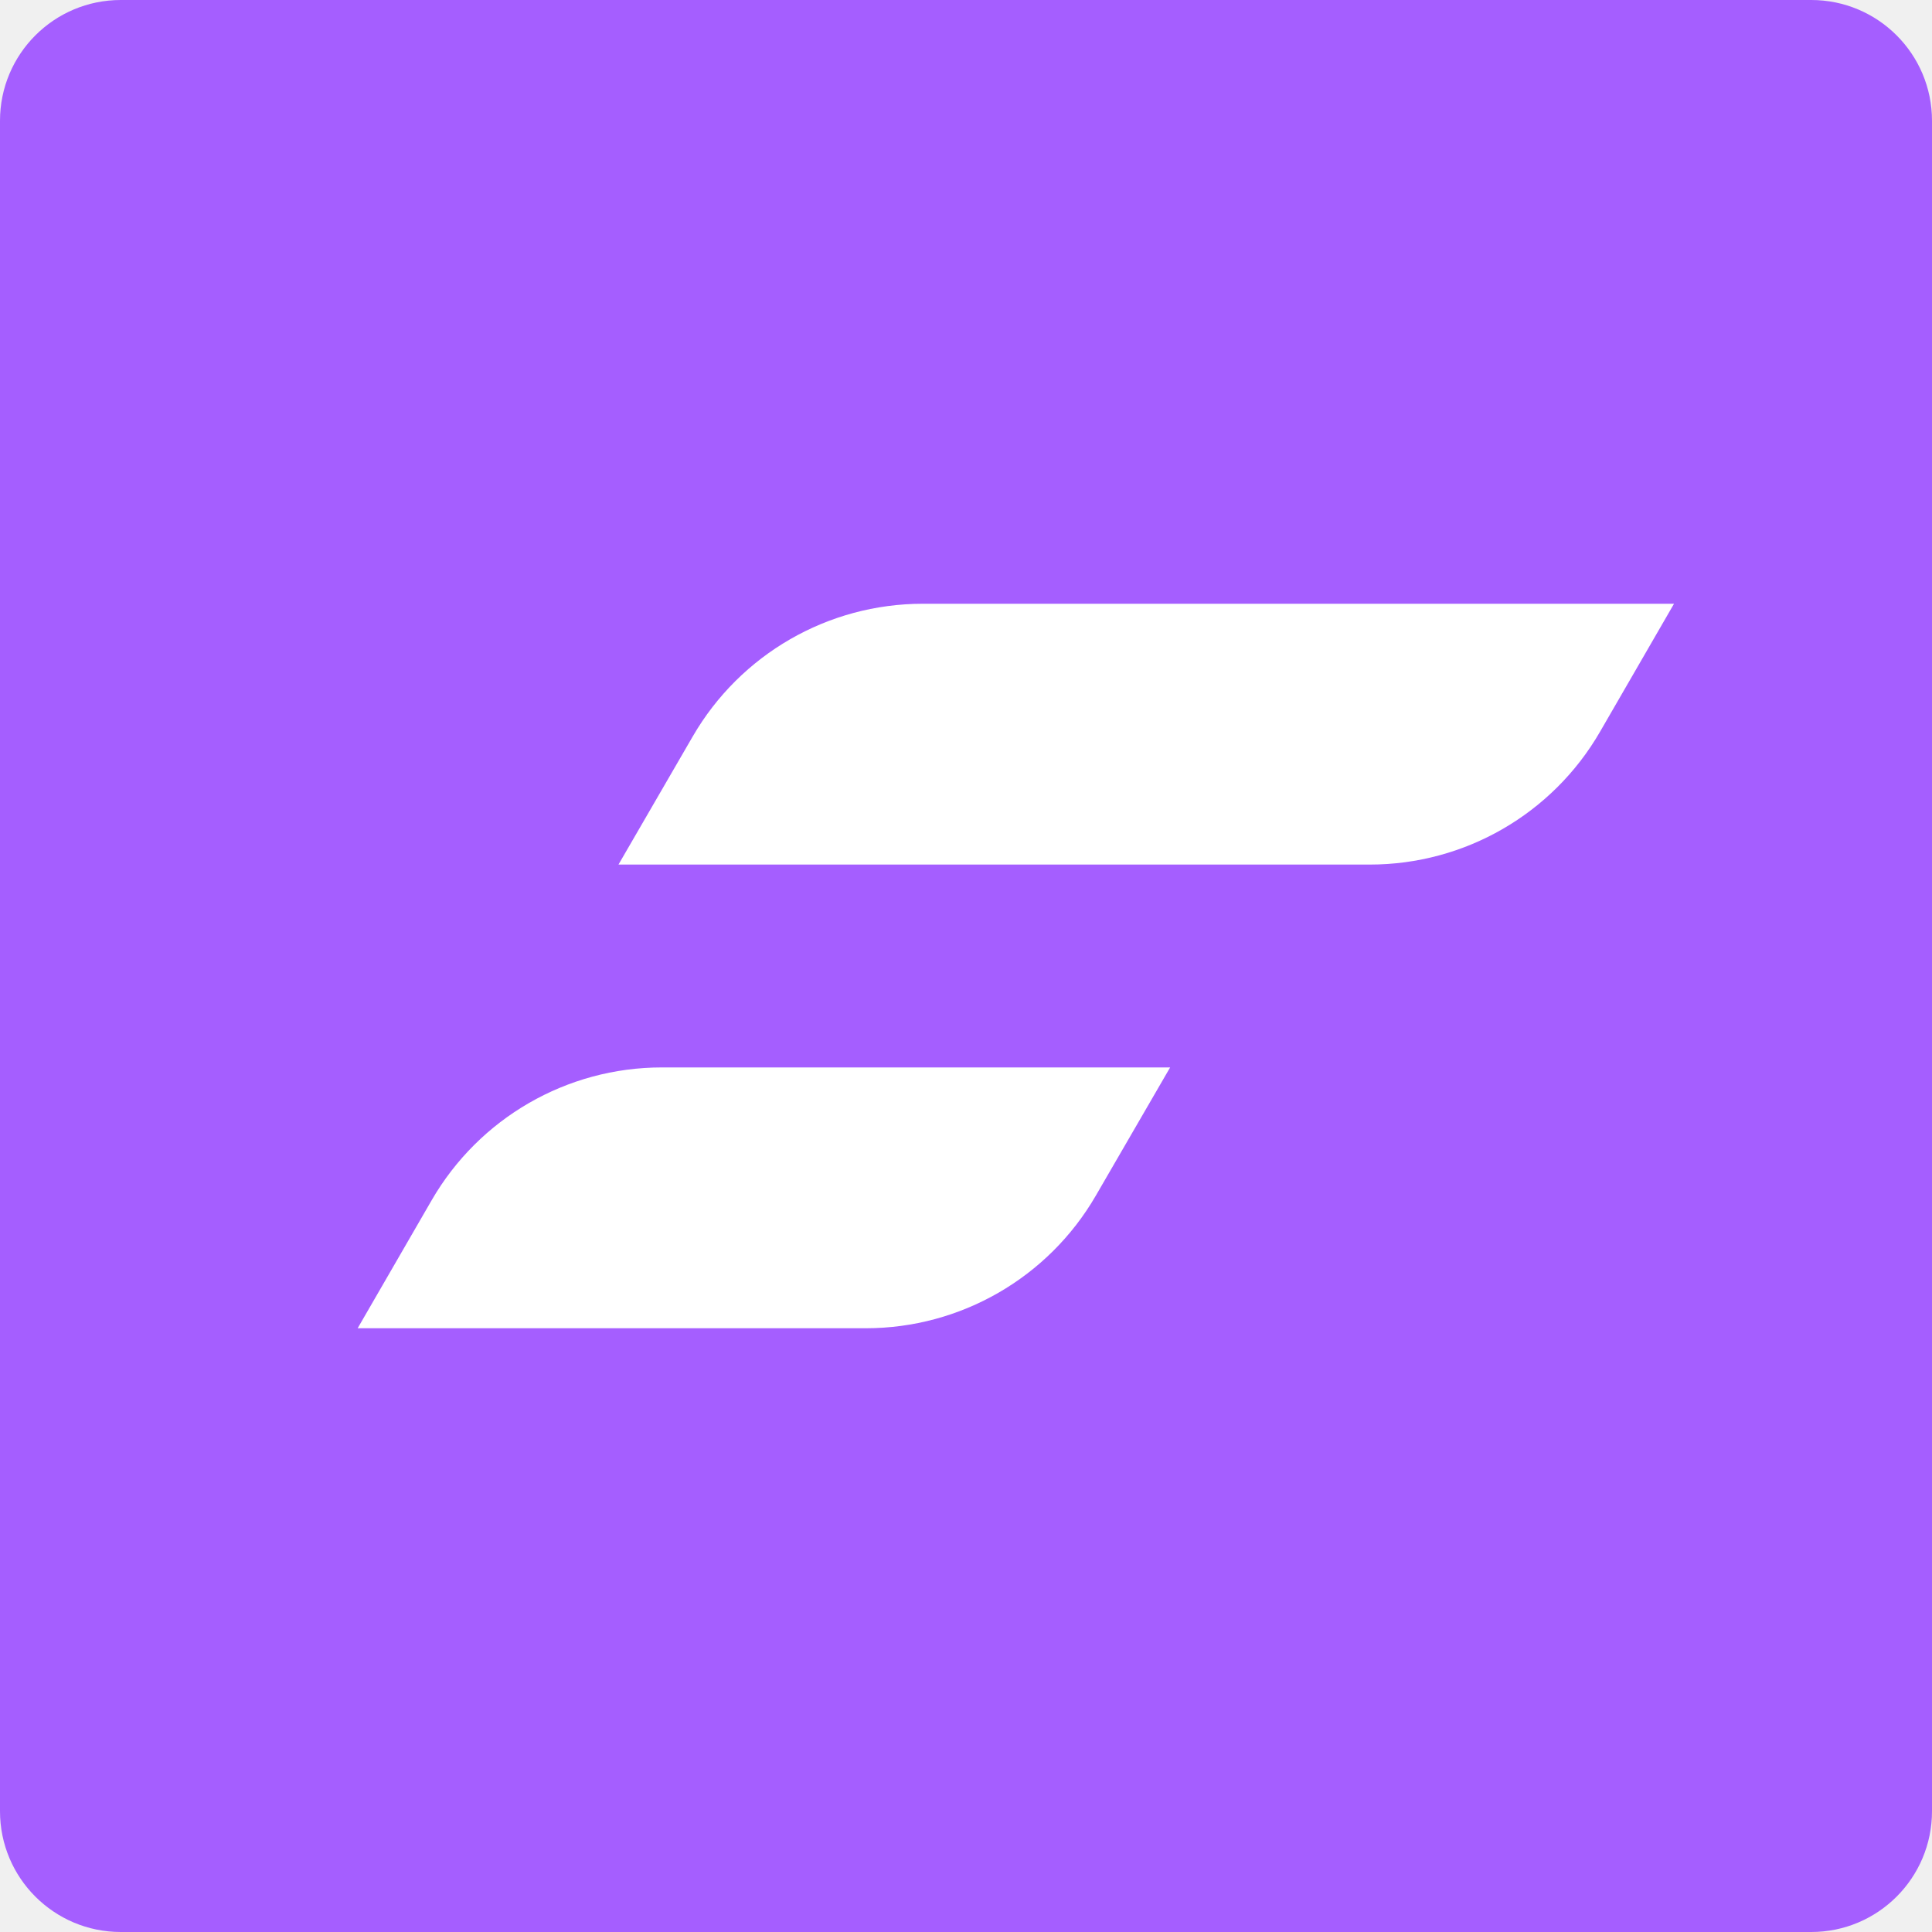
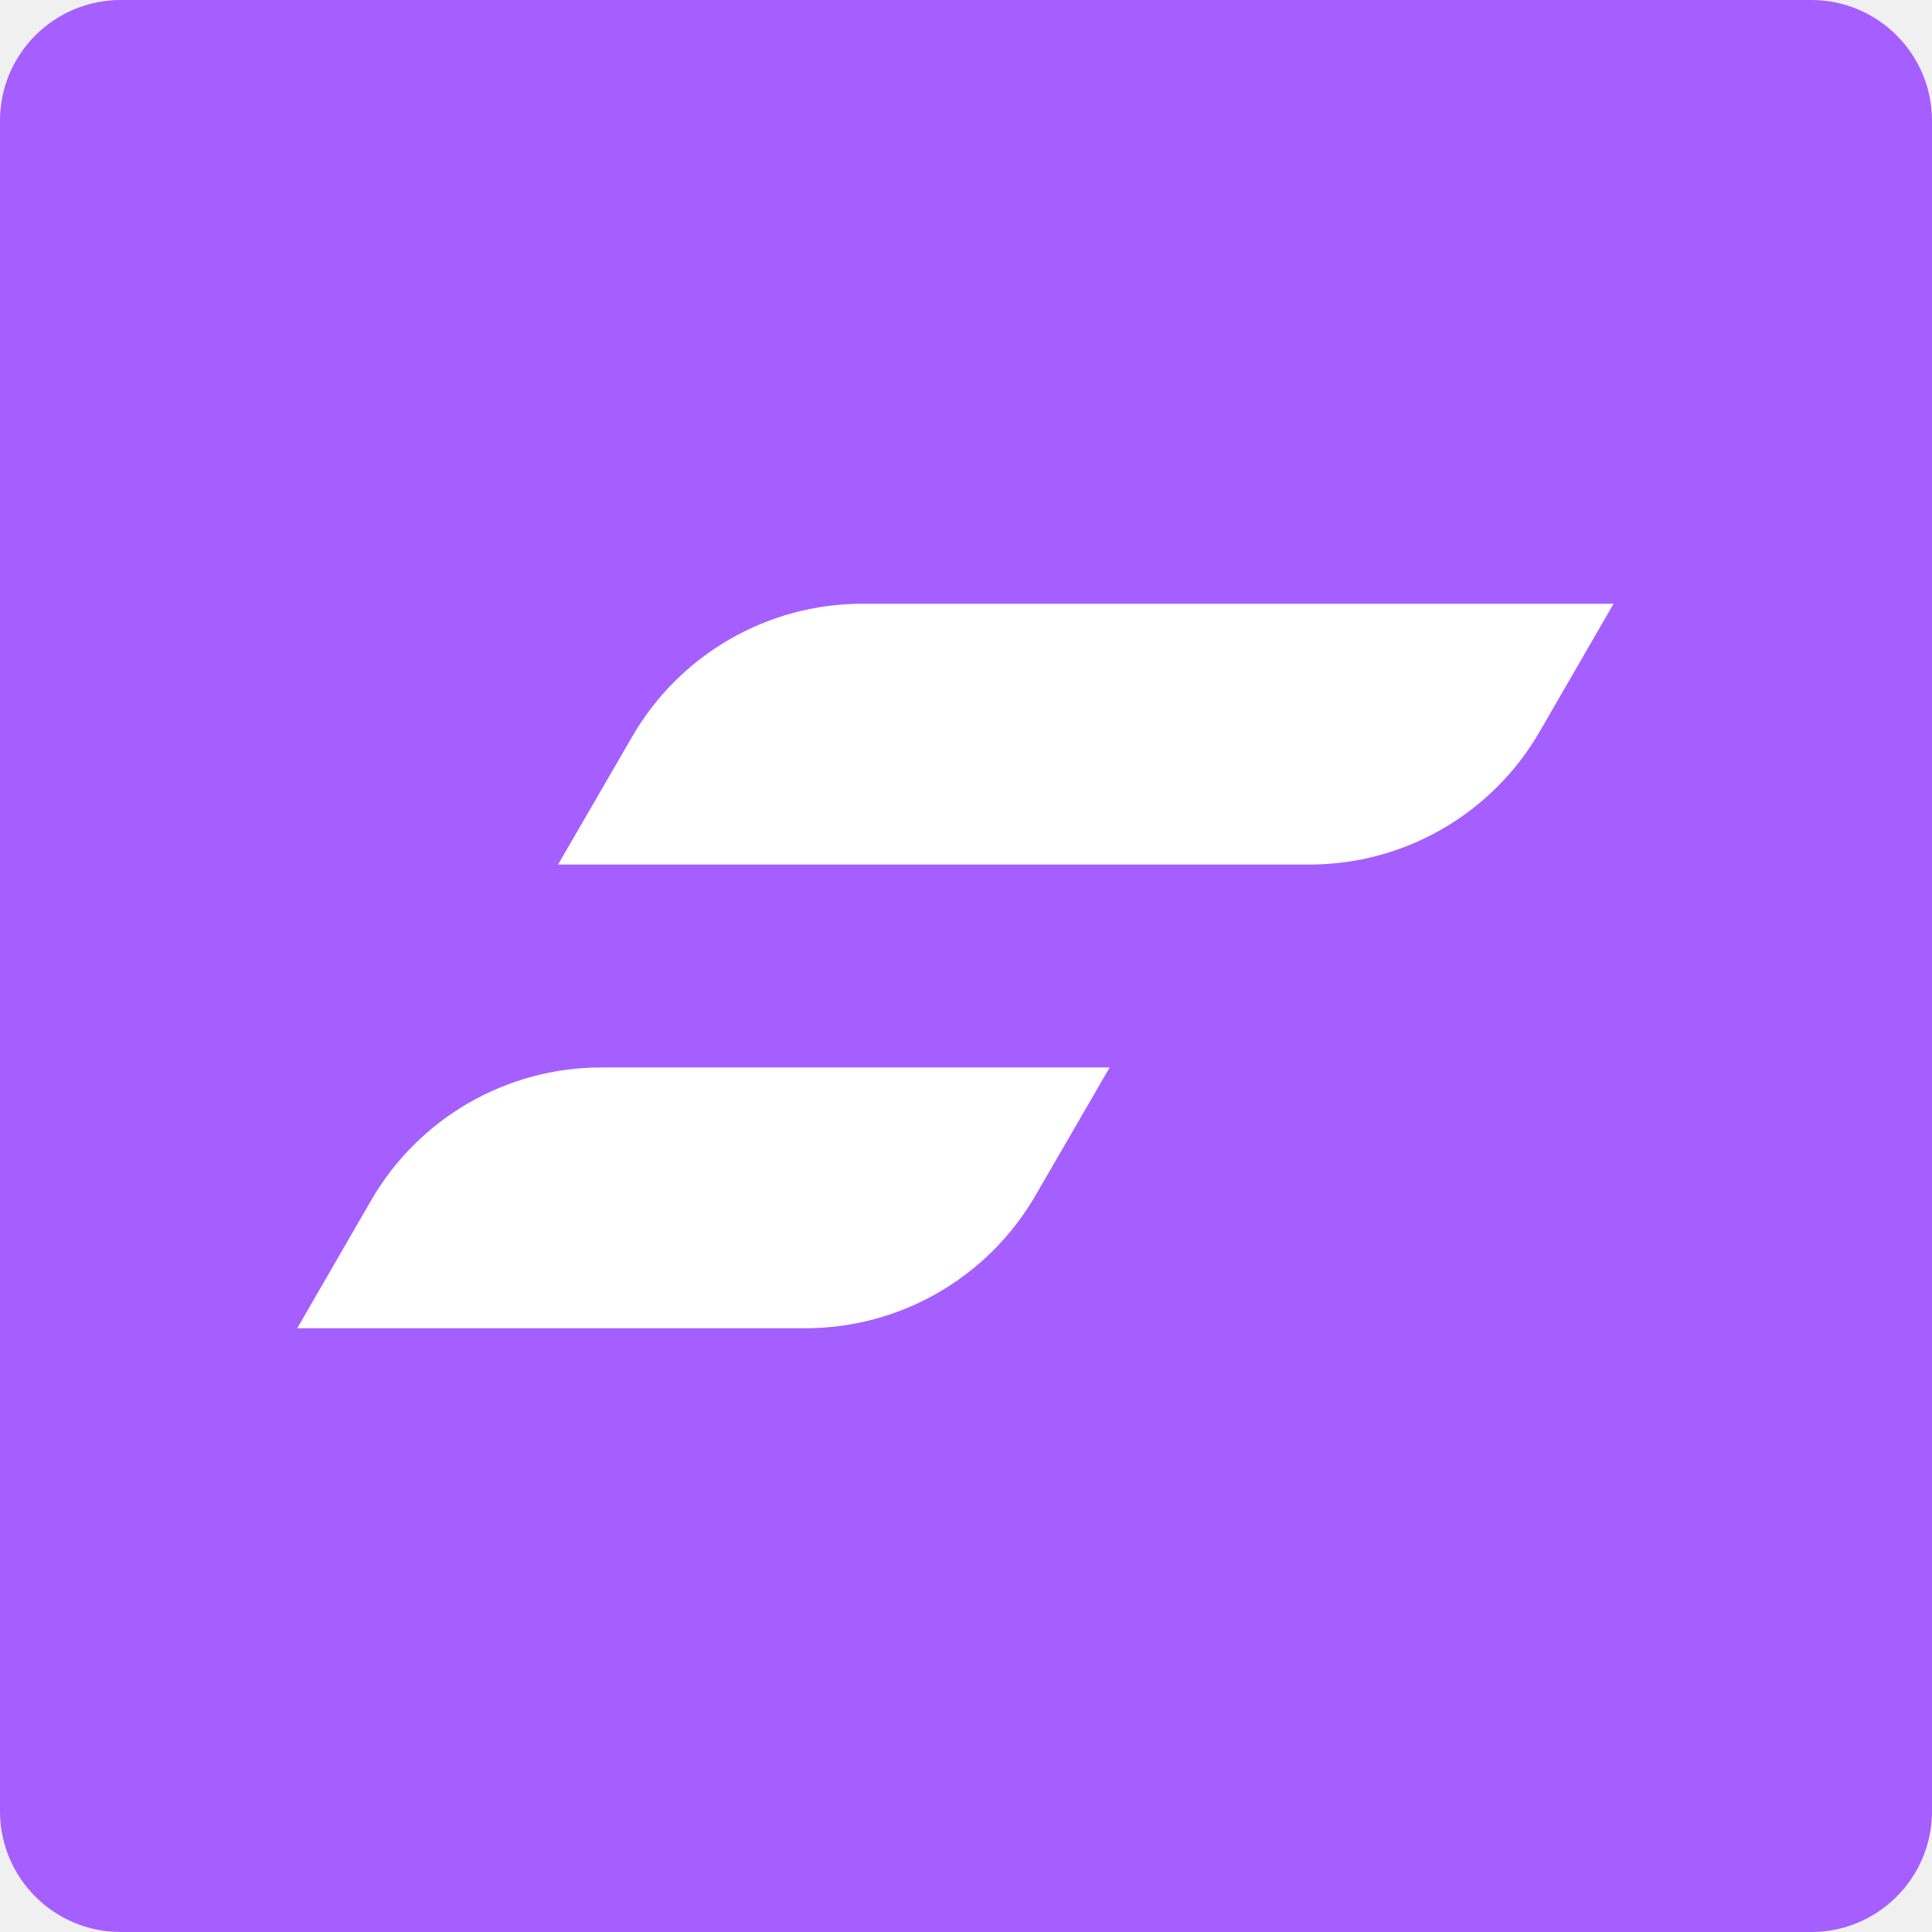
<svg xmlns="http://www.w3.org/2000/svg" width="32" height="32" viewBox="0 0 32 32" fill="none">
  <rect width="32" height="32" rx="2" fill="#A55EFF" />
-   <path fill-rule="evenodd" clip-rule="evenodd" d="M10.244 14.32L11.475 12.196C12.263 10.837 13.714 10 15.285 10H27.727L26.502 12.119C25.715 13.481 24.261 14.32 22.689 14.32H10.244ZM5.924 22L7.149 19.881C7.936 18.519 9.389 17.68 10.962 17.68H19.381L18.15 19.804C17.362 21.163 15.91 22 14.34 22H5.924Z" fill="white" />
+   <path fill-rule="evenodd" clip-rule="evenodd" d="M9.243 14.32L10.474 12.196C11.262 10.837 12.713 10 14.284 10H26.726L25.501 12.119C24.714 13.481 23.261 14.32 21.688 14.32H9.243ZM4.923 22L6.148 19.881C6.935 18.519 8.388 17.68 9.961 17.68H18.38L17.149 19.804C16.361 21.163 14.909 22 13.339 22H4.923Z" fill="white" />
</svg>
